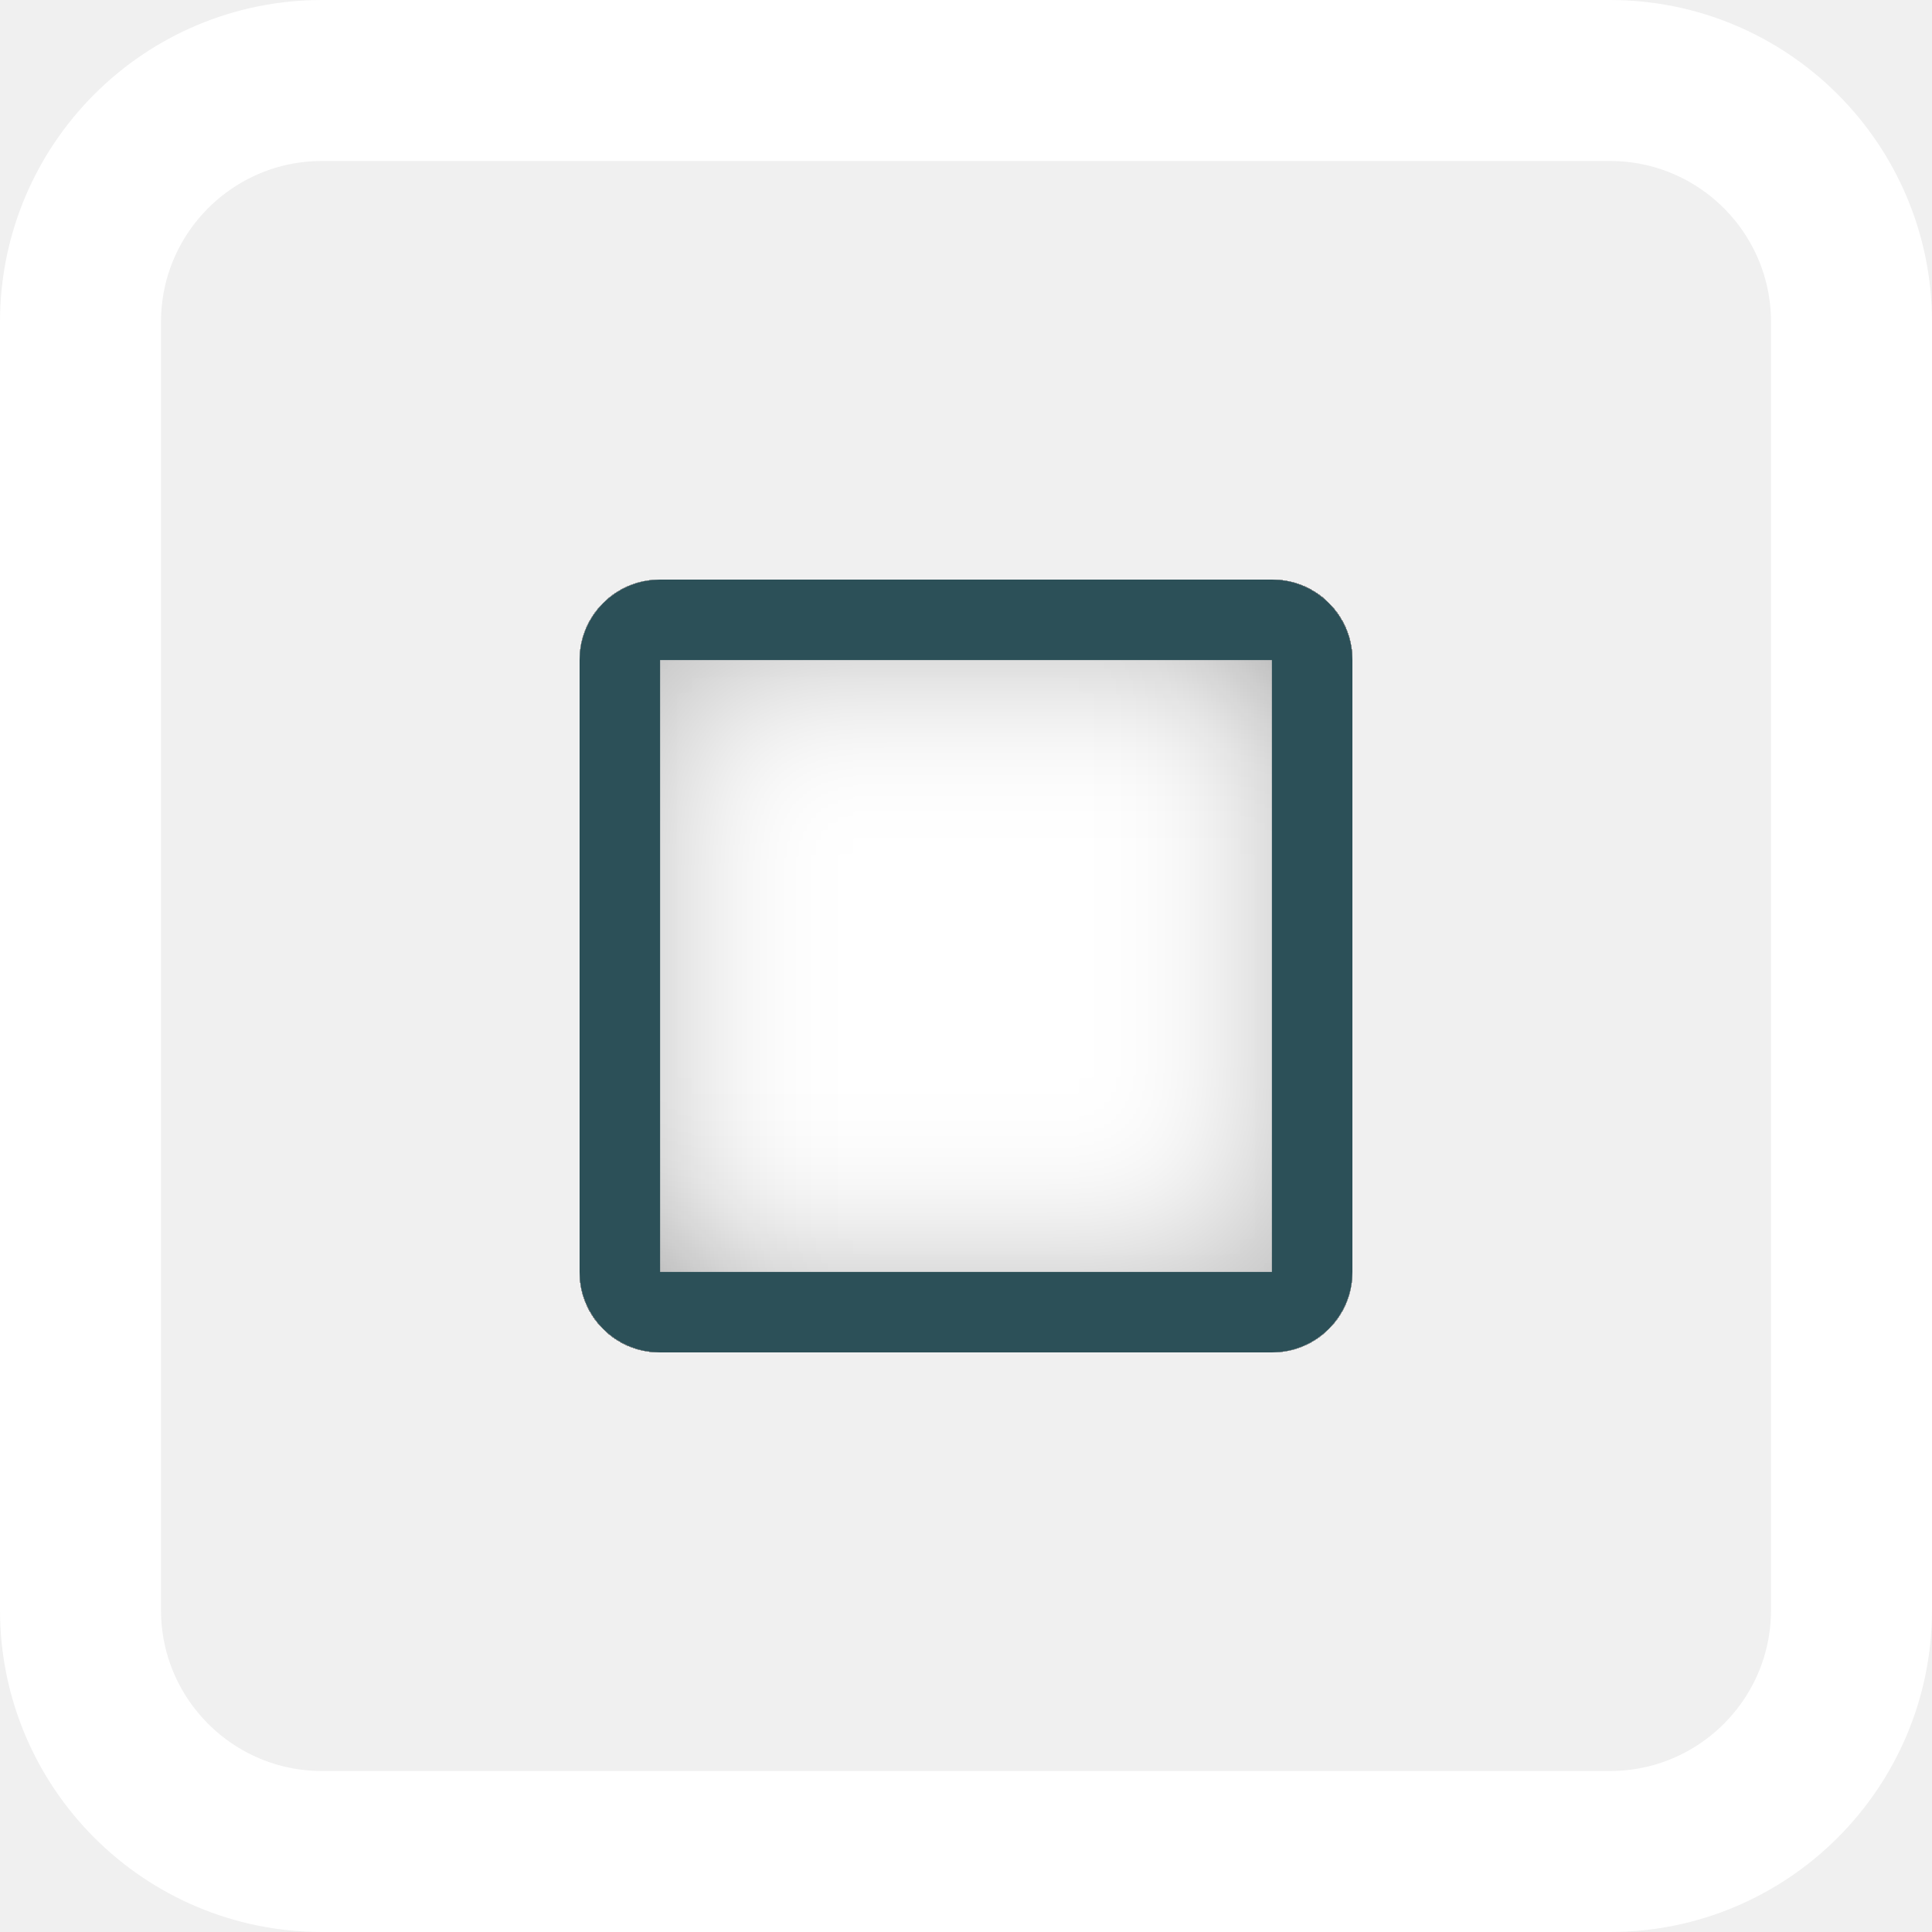
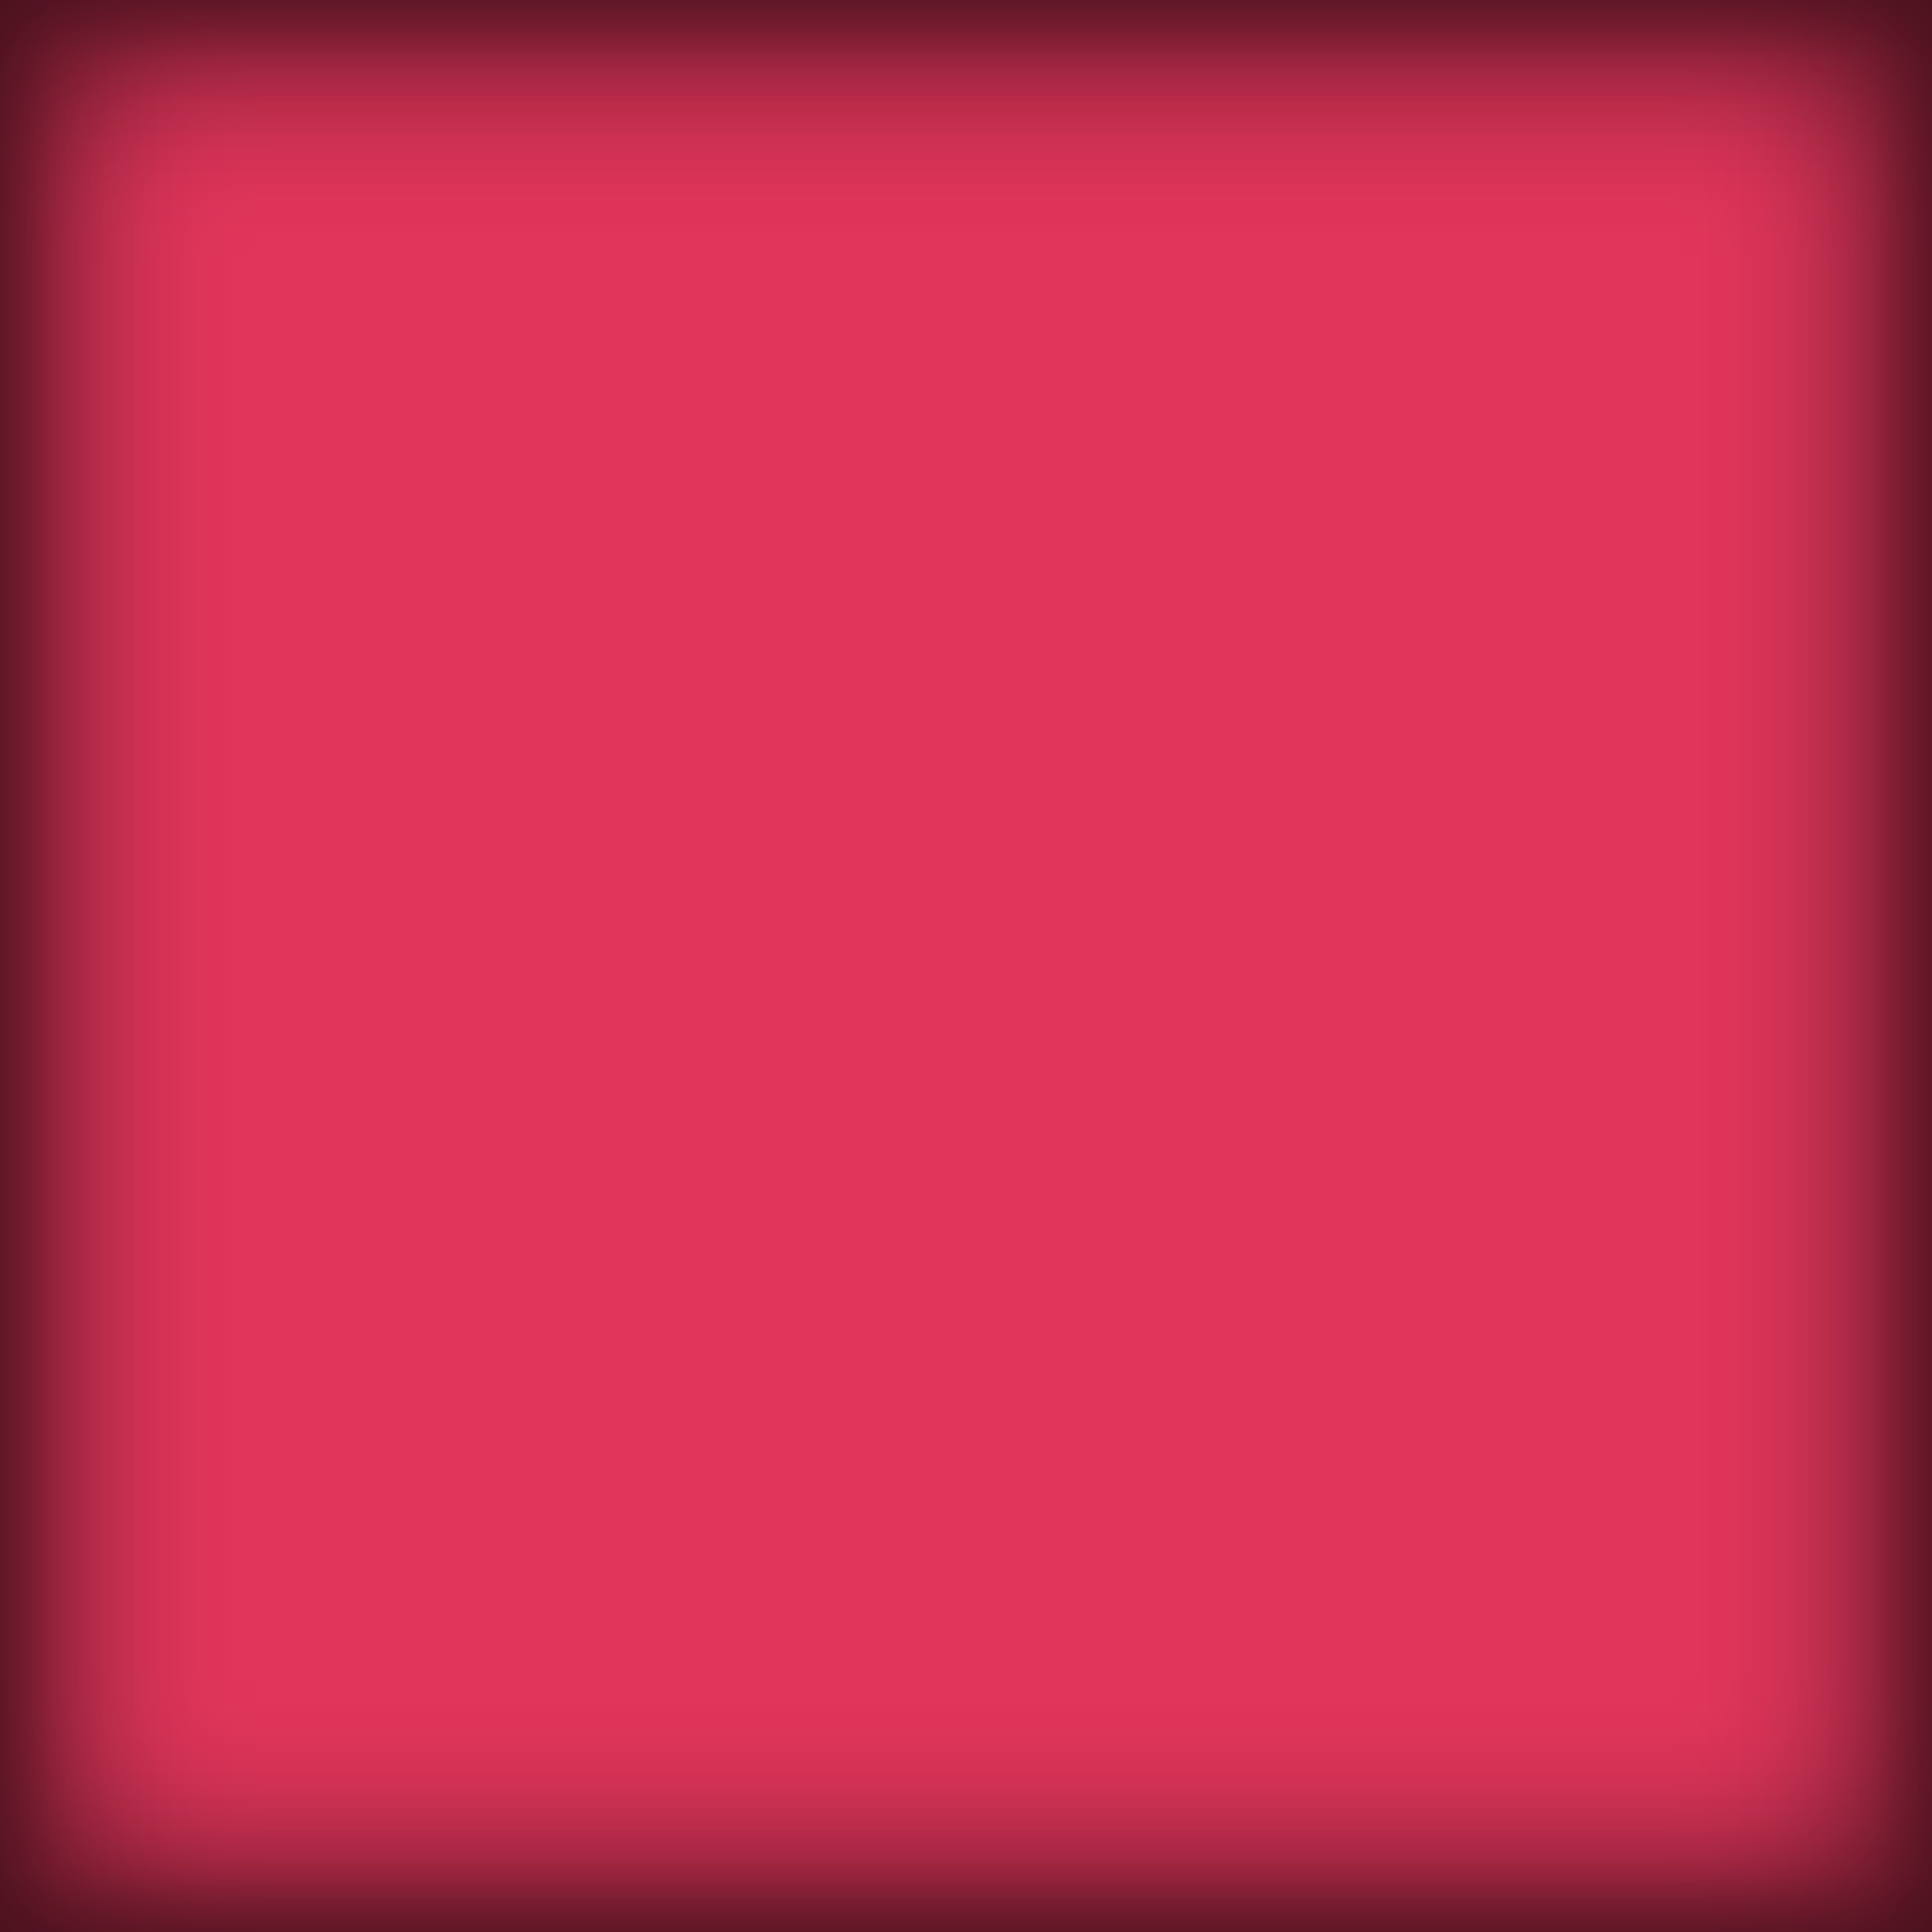
- <svg xmlns="http://www.w3.org/2000/svg" width="24" height="24" viewBox="0 0 24 24" fill="none">
-   <rect x="1" y="1" width="22" height="22" rx="3" stroke="white" stroke-width="2" />
-   <g filter="url(#filter0_ii)">
-     <rect x="7.2" y="7.2" width="9.6" height="9.6" rx="1" fill="white" />
+ <svg xmlns="http://www.w3.org/2000/svg" width="32" height="32" viewBox="0 0 32 32" fill="none">
+   <g filter="url(#filter0_iiii)">
+     <rect width="32" height="32" fill="#E2355B" />
  </g>
-   <rect x="7.7" y="7.7" width="8.6" height="8.6" rx="0.5" stroke="#2C5058" />
  <defs>
-     <filter id="filter0_ii" x="6.2" y="6.2" width="11.6" height="11.6" filterUnits="userSpaceOnUse" color-interpolation-filters="sRGB">
+     <filter id="filter0_iiii" x="-2" y="-2" width="36" height="36" filterUnits="userSpaceOnUse" color-interpolation-filters="sRGB">
      <feFlood flood-opacity="0" result="BackgroundImageFix" />
      <feBlend mode="normal" in="SourceGraphic" in2="BackgroundImageFix" result="shape" />
      <feColorMatrix in="SourceAlpha" type="matrix" values="0 0 0 0 0 0 0 0 0 0 0 0 0 0 0 0 0 0 127 0" result="hardAlpha" />
-       <feOffset dx="1" dy="1" />
+       <feOffset dy="2" />
      <feGaussianBlur stdDeviation="1" />
      <feComposite in2="hardAlpha" operator="arithmetic" k2="-1" k3="1" />
      <feColorMatrix type="matrix" values="0 0 0 0 0 0 0 0 0 0 0 0 0 0 0 0 0 0 0.25 0" />
      <feBlend mode="normal" in2="shape" result="effect1_innerShadow" />
      <feColorMatrix in="SourceAlpha" type="matrix" values="0 0 0 0 0 0 0 0 0 0 0 0 0 0 0 0 0 0 127 0" result="hardAlpha" />
-       <feOffset dx="-1" dy="-1" />
+       <feOffset dy="-2" />
      <feGaussianBlur stdDeviation="1" />
      <feComposite in2="hardAlpha" operator="arithmetic" k2="-1" k3="1" />
      <feColorMatrix type="matrix" values="0 0 0 0 0 0 0 0 0 0 0 0 0 0 0 0 0 0 0.25 0" />
      <feBlend mode="normal" in2="effect1_innerShadow" result="effect2_innerShadow" />
+       <feColorMatrix in="SourceAlpha" type="matrix" values="0 0 0 0 0 0 0 0 0 0 0 0 0 0 0 0 0 0 127 0" result="hardAlpha" />
+       <feOffset dx="2" />
+       <feGaussianBlur stdDeviation="1" />
+       <feComposite in2="hardAlpha" operator="arithmetic" k2="-1" k3="1" />
+       <feColorMatrix type="matrix" values="0 0 0 0 0 0 0 0 0 0 0 0 0 0 0 0 0 0 0.25 0" />
+       <feBlend mode="normal" in2="effect2_innerShadow" result="effect3_innerShadow" />
+       <feColorMatrix in="SourceAlpha" type="matrix" values="0 0 0 0 0 0 0 0 0 0 0 0 0 0 0 0 0 0 127 0" result="hardAlpha" />
+       <feOffset dx="-2" />
+       <feGaussianBlur stdDeviation="1" />
+       <feComposite in2="hardAlpha" operator="arithmetic" k2="-1" k3="1" />
+       <feColorMatrix type="matrix" values="0 0 0 0 0 0 0 0 0 0 0 0 0 0 0 0 0 0 0.25 0" />
+       <feBlend mode="normal" in2="effect3_innerShadow" result="effect4_innerShadow" />
    </filter>
  </defs>
</svg>
